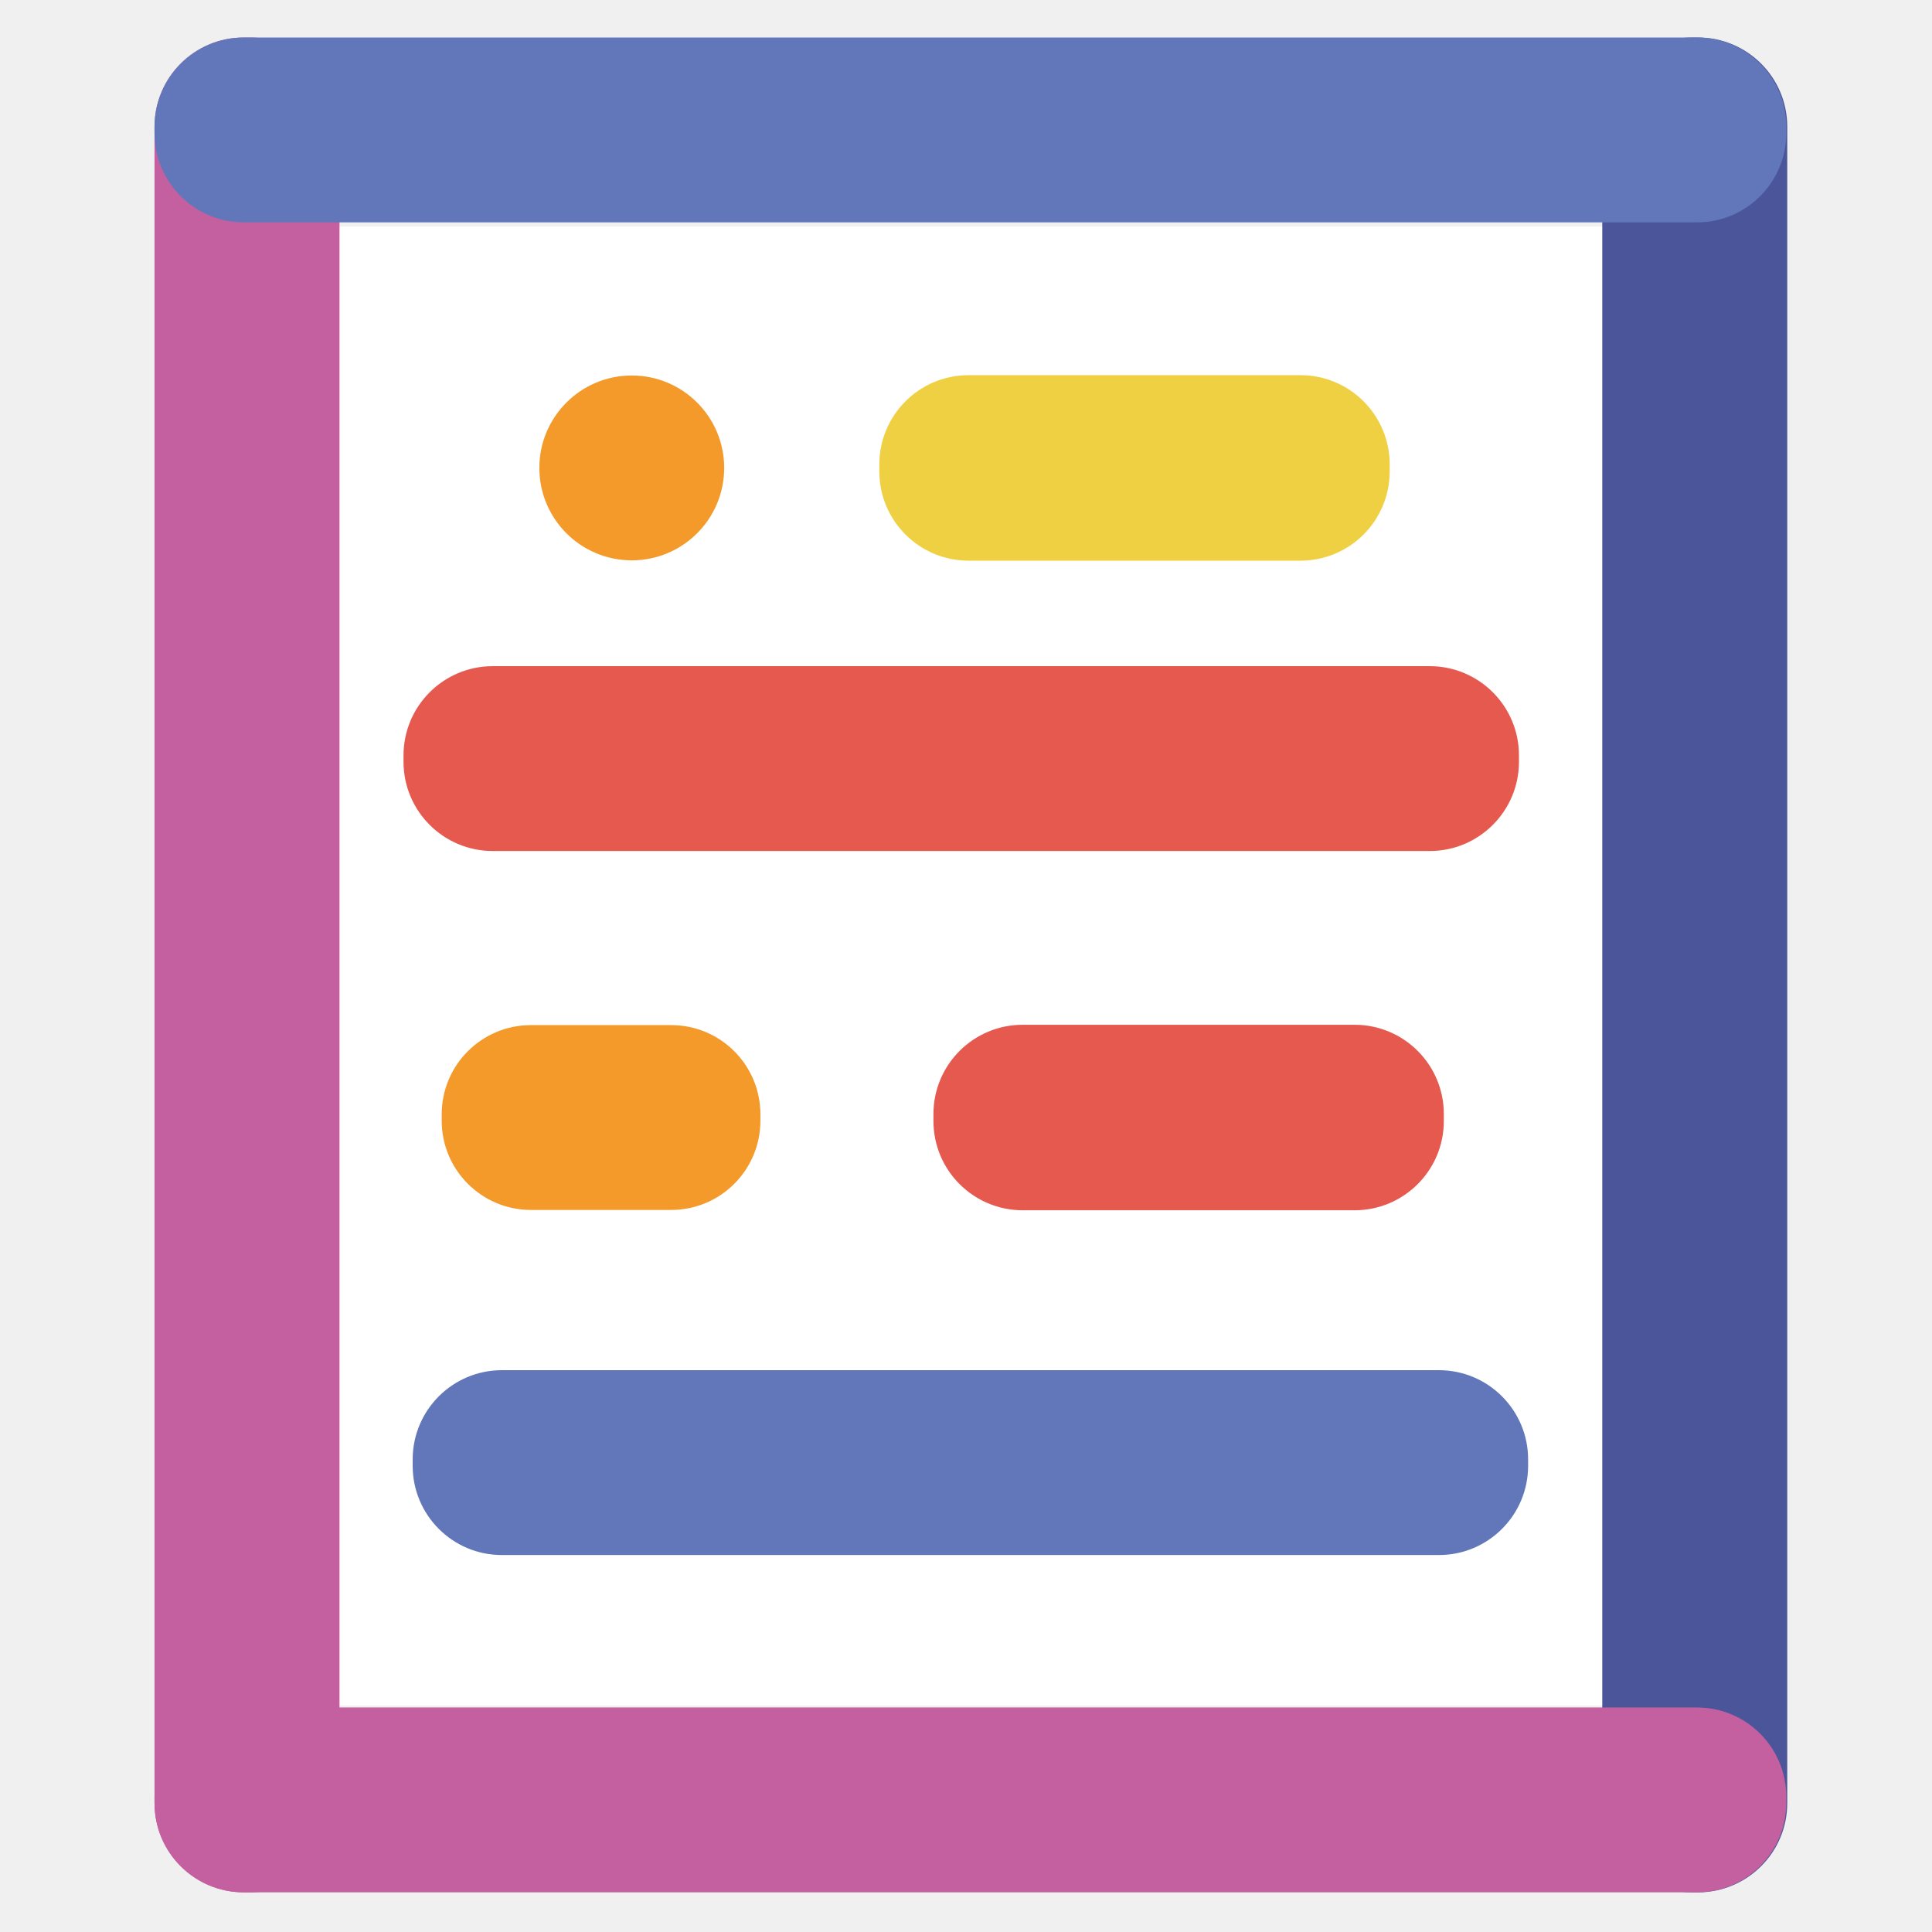
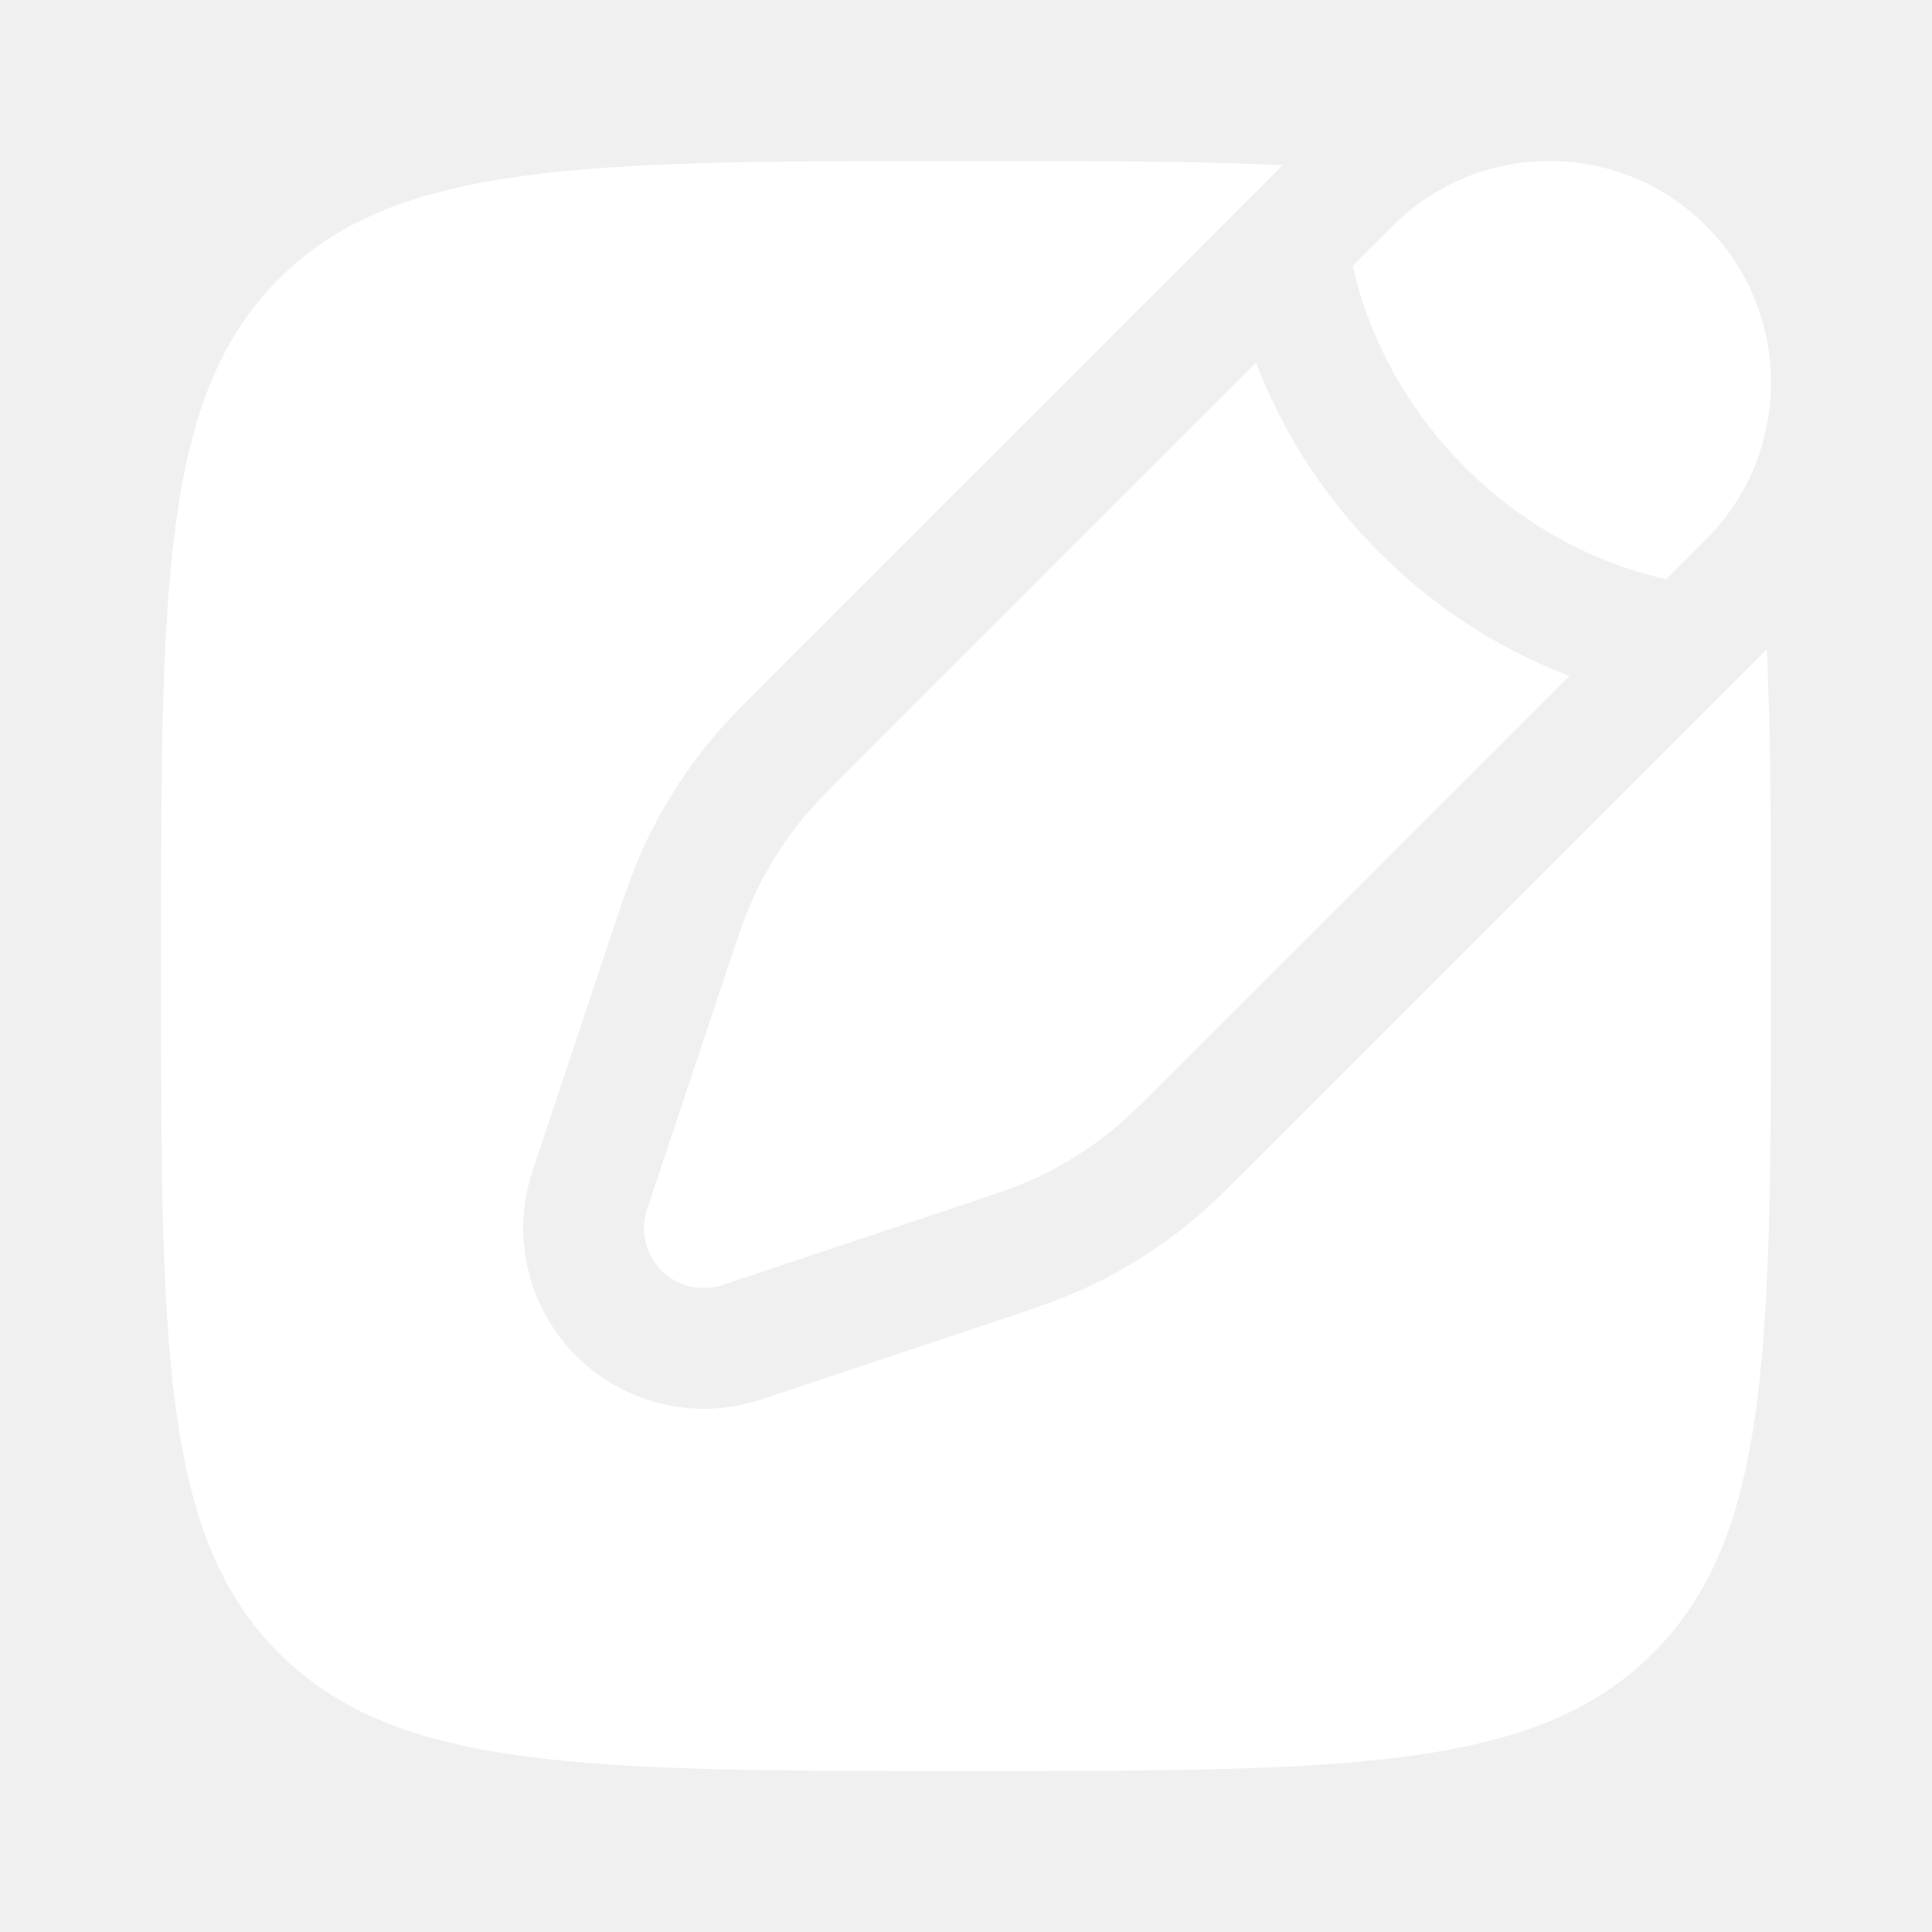
- <svg xmlns="http://www.w3.org/2000/svg" width="800px" height="800px" viewBox="0 0 1024 1024">
-   <rect x="120" y="120" width="784" height="784" fill="#FFFFFF" />
-   <path d="M899.984 19.873h-3.452c-26.123 0-47.296 21.172-47.296 47.296v888.508c0 26.127 21.173 47.298 47.296 47.298h3.452c26.119 0 47.297-21.171 47.297-47.298V67.169c0-26.124-21.177-47.296-47.297-47.296z" fill="#4A5699" />
-   <path d="M132.643 19.873h-3.449c-26.12 0-47.296 21.172-47.296 47.296v888.508c0 26.127 21.177 47.298 47.296 47.298h3.449c26.123 0 47.299-21.171 47.299-47.298V67.169c0-26.124-21.176-47.296-47.299-47.296z" fill="#C45FA0" />
-   <path d="M899.463 19.873H129.194c-26.12 0-47.296 21.172-47.296 47.296v3.377c0 26.12 21.177 47.299 47.296 47.299h770.269c26.123 0 47.296-21.179 47.296-47.299v-3.377c0-26.124-21.173-47.296-47.296-47.296z" fill="#6277BA" />
-   <path d="M899.463 905.006H129.194c-26.12 0-47.296 21.17-47.296 47.29v3.381c0 26.127 21.177 47.298 47.296 47.298h770.269c26.123 0 47.296-21.171 47.296-47.298v-3.381c0-26.12-21.173-47.29-47.296-47.29z" fill="#C45FA0" />
-   <path d="M717.962 543.153H542.047c-26.121 0-47.298 21.175-47.298 47.297v3.724c0 26.123 21.177 47.293 47.298 47.293h175.915c26.121 0 47.297-21.17 47.297-47.293v-3.724c0-26.122-21.176-47.297-47.297-47.297z" fill="#E5594F" />
-   <path d="M689.268 198.849H513.355c-26.122 0-47.298 21.175-47.298 47.297v3.722c0 26.12 21.176 47.297 47.298 47.297h175.912c26.122 0 47.298-21.177 47.298-47.297v-3.722c0-26.122-21.175-47.297-47.297-47.297z" fill="#F0D043" />
-   <path d="M757.789 353.081H261.17c-26.121 0-47.297 21.172-47.297 47.296v3.377c0 26.121 21.177 47.299 47.297 47.299h496.619c26.121 0 47.296-21.178 47.296-47.299v-3.377c0-26.125-21.175-47.296-47.296-47.296z" fill="#E5594F" />
-   <path d="M762.638 726.225h-496.62c-26.12 0-47.294 21.18-47.294 47.301v3.377c0 26.12 21.174 47.3 47.294 47.3h496.62c26.122 0 47.296-21.18 47.296-47.3v-3.377c0-26.122-21.174-47.301-47.296-47.301z" fill="#6277BA" />
-   <path d="M355.734 543.328H281.41c-26.122 0-47.297 21.17-47.297 47.293v3.378c0 26.118 21.175 47.297 47.297 47.297h74.324c26.123 0 47.296-21.179 47.296-47.297v-3.378c0-26.123-21.174-47.293-47.296-47.293z" fill="#F39A2B" />
-   <path d="M334.85 248.006m-48.986 0a48.986 48.986 0 1 0 97.972 0 48.986 48.986 0 1 0-97.972 0Z" fill="#F39A2B" />
+ <svg xmlns="http://www.w3.org/2000/svg" width="800px" height="800px" viewBox="0 0 24 24" fill="none">
+   <g id="SVGRepo_bgCarrier" stroke-width="0" />
+   <g id="SVGRepo_tracerCarrier" stroke-linecap="round" stroke-linejoin="round" />
+   <g id="SVGRepo_iconCarrier">
+     <path d="M21.194 2.806C22.269 3.881 22.269 5.624 21.194 6.699L20.698 7.195C20.554 7.163 20.372 7.116 20.165 7.044C19.611 6.852 18.882 6.488 18.197 5.803C17.512 5.118 17.148 4.389 16.956 3.835C16.884 3.628 16.837 3.446 16.805 3.302L17.301 2.806C18.376 1.731 20.119 1.731 21.194 2.806Z" fill="#ffffff" />
+     <path d="M14.58 13.313C14.176 13.717 13.974 13.919 13.751 14.093C13.489 14.297 13.204 14.473 12.903 14.617C12.649 14.738 12.377 14.828 11.835 15.009L8.977 15.962C8.71 16.051 8.416 15.981 8.217 15.783C8.019 15.584 7.949 15.29 8.038 15.023L8.991 12.165C9.172 11.623 9.262 11.351 9.383 11.097C9.527 10.796 9.702 10.511 9.907 10.249C10.081 10.026 10.283 9.824 10.687 9.42L15.603 4.504C15.867 5.198 16.329 6.057 17.136 6.864C17.943 7.671 18.802 8.133 19.496 8.397L14.58 13.313Z" fill="#ffffff" />
+     <path d="M20.535 20.535C22 19.071 22 16.714 22 12C22 10.452 22 9.158 21.948 8.066L15.586 14.428C15.235 14.78 14.971 15.044 14.674 15.275C14.325 15.547 13.948 15.78 13.549 15.971C13.209 16.133 12.855 16.251 12.383 16.408L9.451 17.385C8.646 17.654 7.757 17.444 7.157 16.843C6.556 16.243 6.347 15.354 6.615 14.549L7.592 11.617C7.749 11.145 7.867 10.791 8.029 10.451C8.22 10.052 8.453 9.675 8.725 9.326C8.956 9.029 9.22 8.765 9.572 8.414L15.934 2.052C14.842 2 13.548 2 12 2C7.286 2 4.929 2 3.464 3.464C2 4.929 2 7.286 2 12C2 16.714 2 19.071 3.464 20.535C4.929 22 7.286 22 12 22C16.714 22 19.071 22 20.535 20.535Z" fill="#ffffff" />
+   </g>
</svg>
